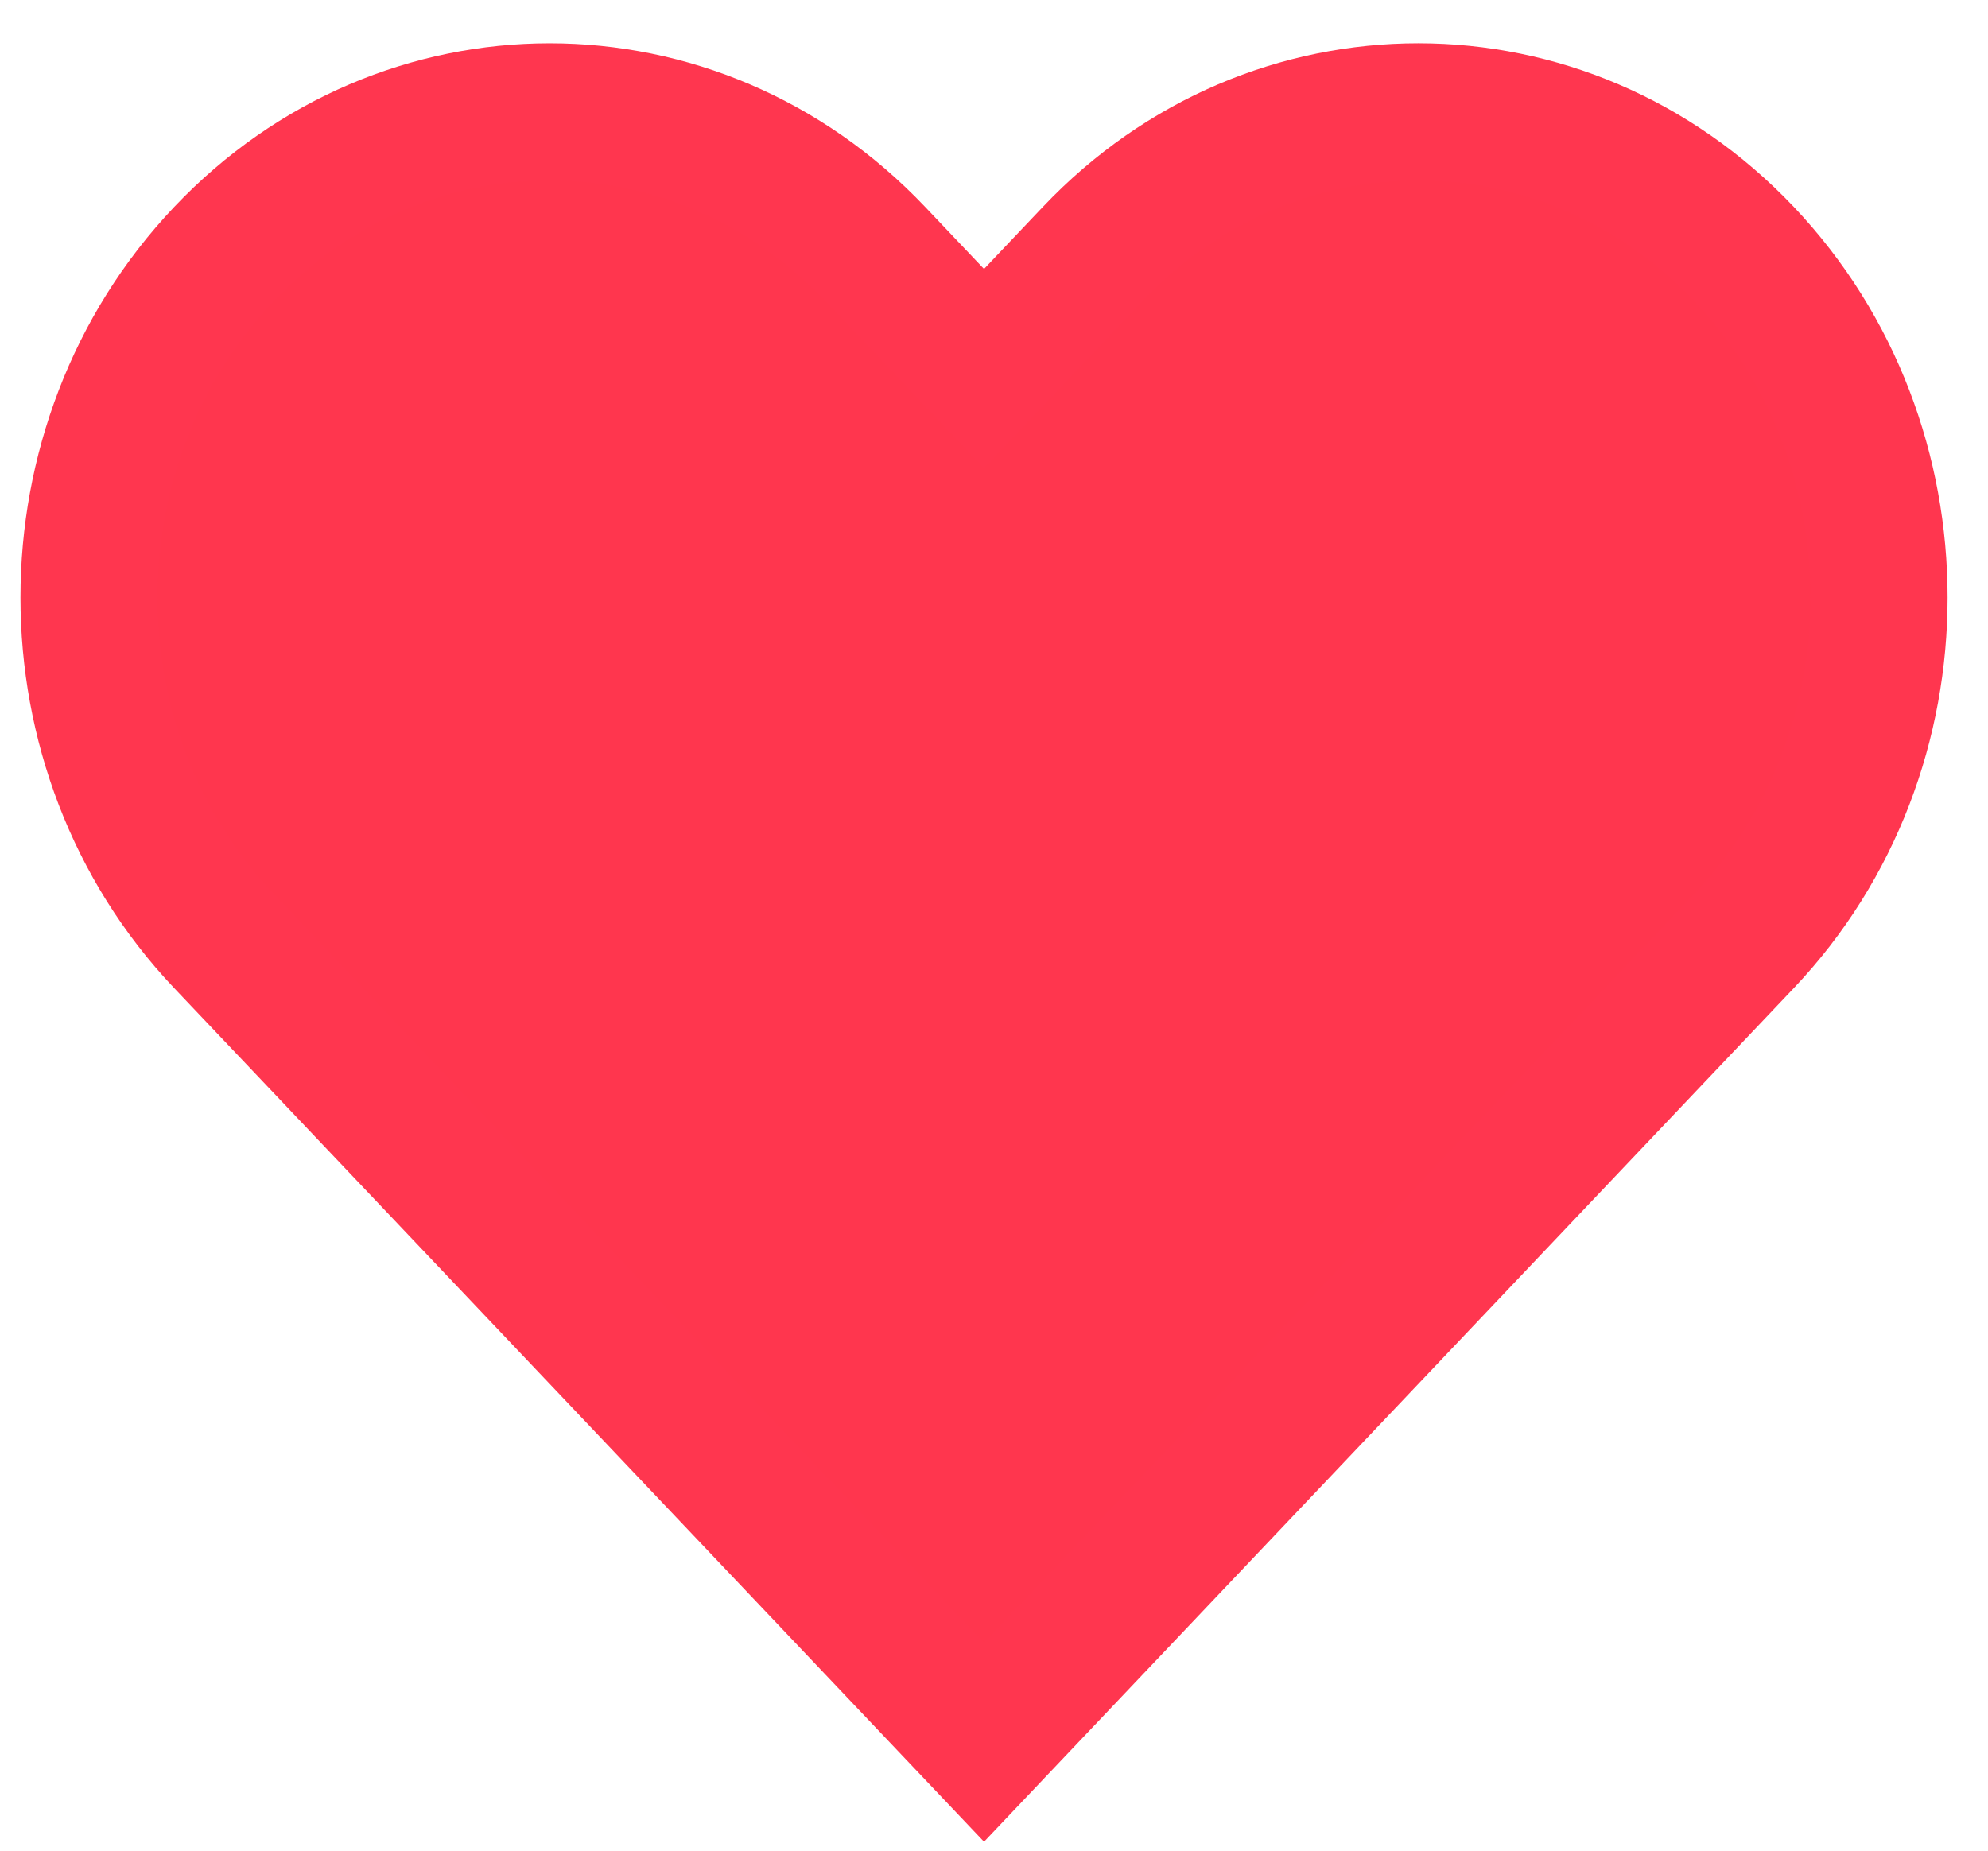
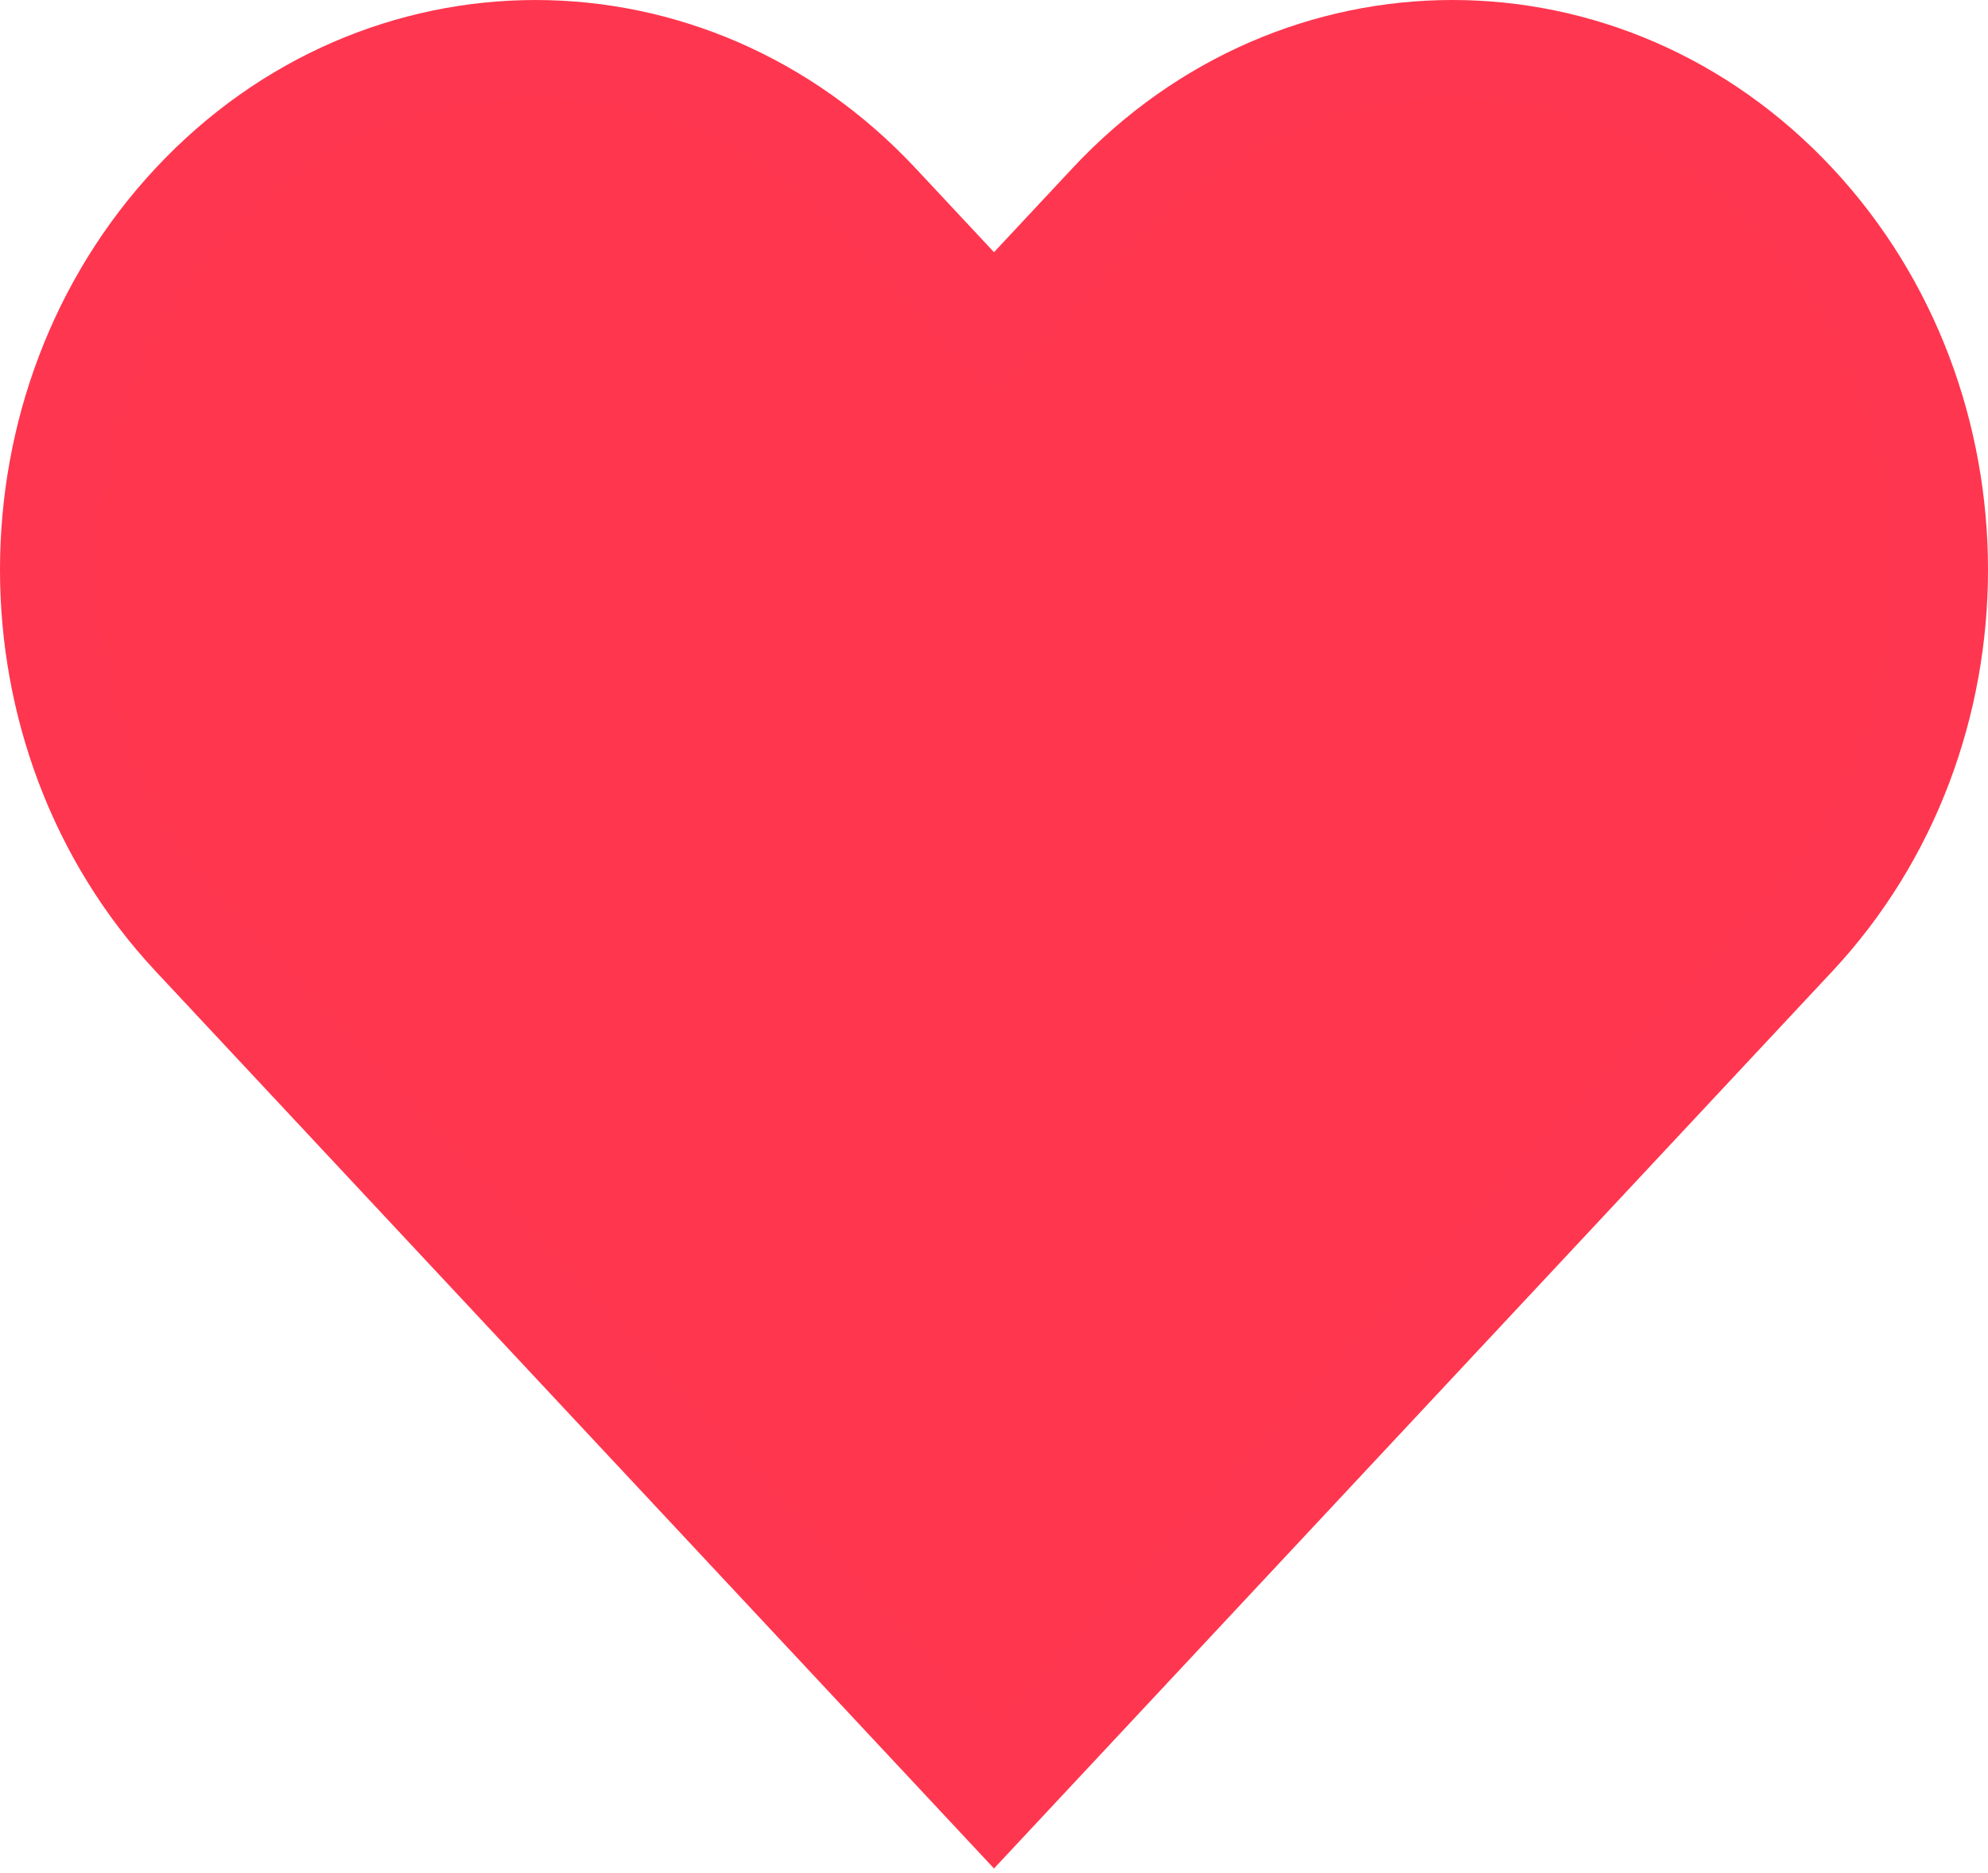
- <svg xmlns="http://www.w3.org/2000/svg" width="29px" height="27px" viewBox="0 0 29 27" version="1.1">
+ <svg xmlns="http://www.w3.org/2000/svg" width="121px" height="114px" viewBox="0 0 121 114" version="1.1">
  <defs />
  <g id="Page-1" stroke="none" stroke-width="1" fill="none" fill-rule="evenodd">
-     <g id="vol" transform="translate(-1187, -948)" stroke="#FF364F" stroke-width="2" fill="#FF364E">
-       <g id="playing" transform="translate(28, 919)">
-         <g id="time-and-operate" transform="translate(274.3263, 11.23158)">
-           <g id="like" transform="translate(885.9723, 19.4)">
-             <path d="M24.143,2.075 C21.519,-0.692 17.264,-0.692 14.64,2.075 L13.056,3.745 L11.472,2.076 C8.847,-0.692 4.592,-0.692 1.968,2.076 C-0.656,4.843 -0.656,9.329 1.968,12.096 L13.056,23.785 L24.143,12.096 C26.768,9.329 26.768,4.843 24.143,2.075 L24.143,2.075 Z" id="Shape" />
-           </g>
-         </g>
-       </g>
+     <g id="buttons" transform="translate(-395, -121)" stroke="#FF364F" stroke-width="6" fill="#FF364E">
+       <path d="M504.331,133.28 C492.773,120.907 474.035,120.907 462.477,133.28 L455.5,140.748 L448.524,133.281 C436.965,120.908 418.226,120.908 406.669,133.281 C395.11,145.655 395.11,165.715 406.669,178.088 L455.5,230.36 L504.33,178.088 C515.89,165.715 515.89,145.654 504.331,133.28 L504.331,133.28 L504.331,133.28 Z" id="liked" />
    </g>
  </g>
</svg>
